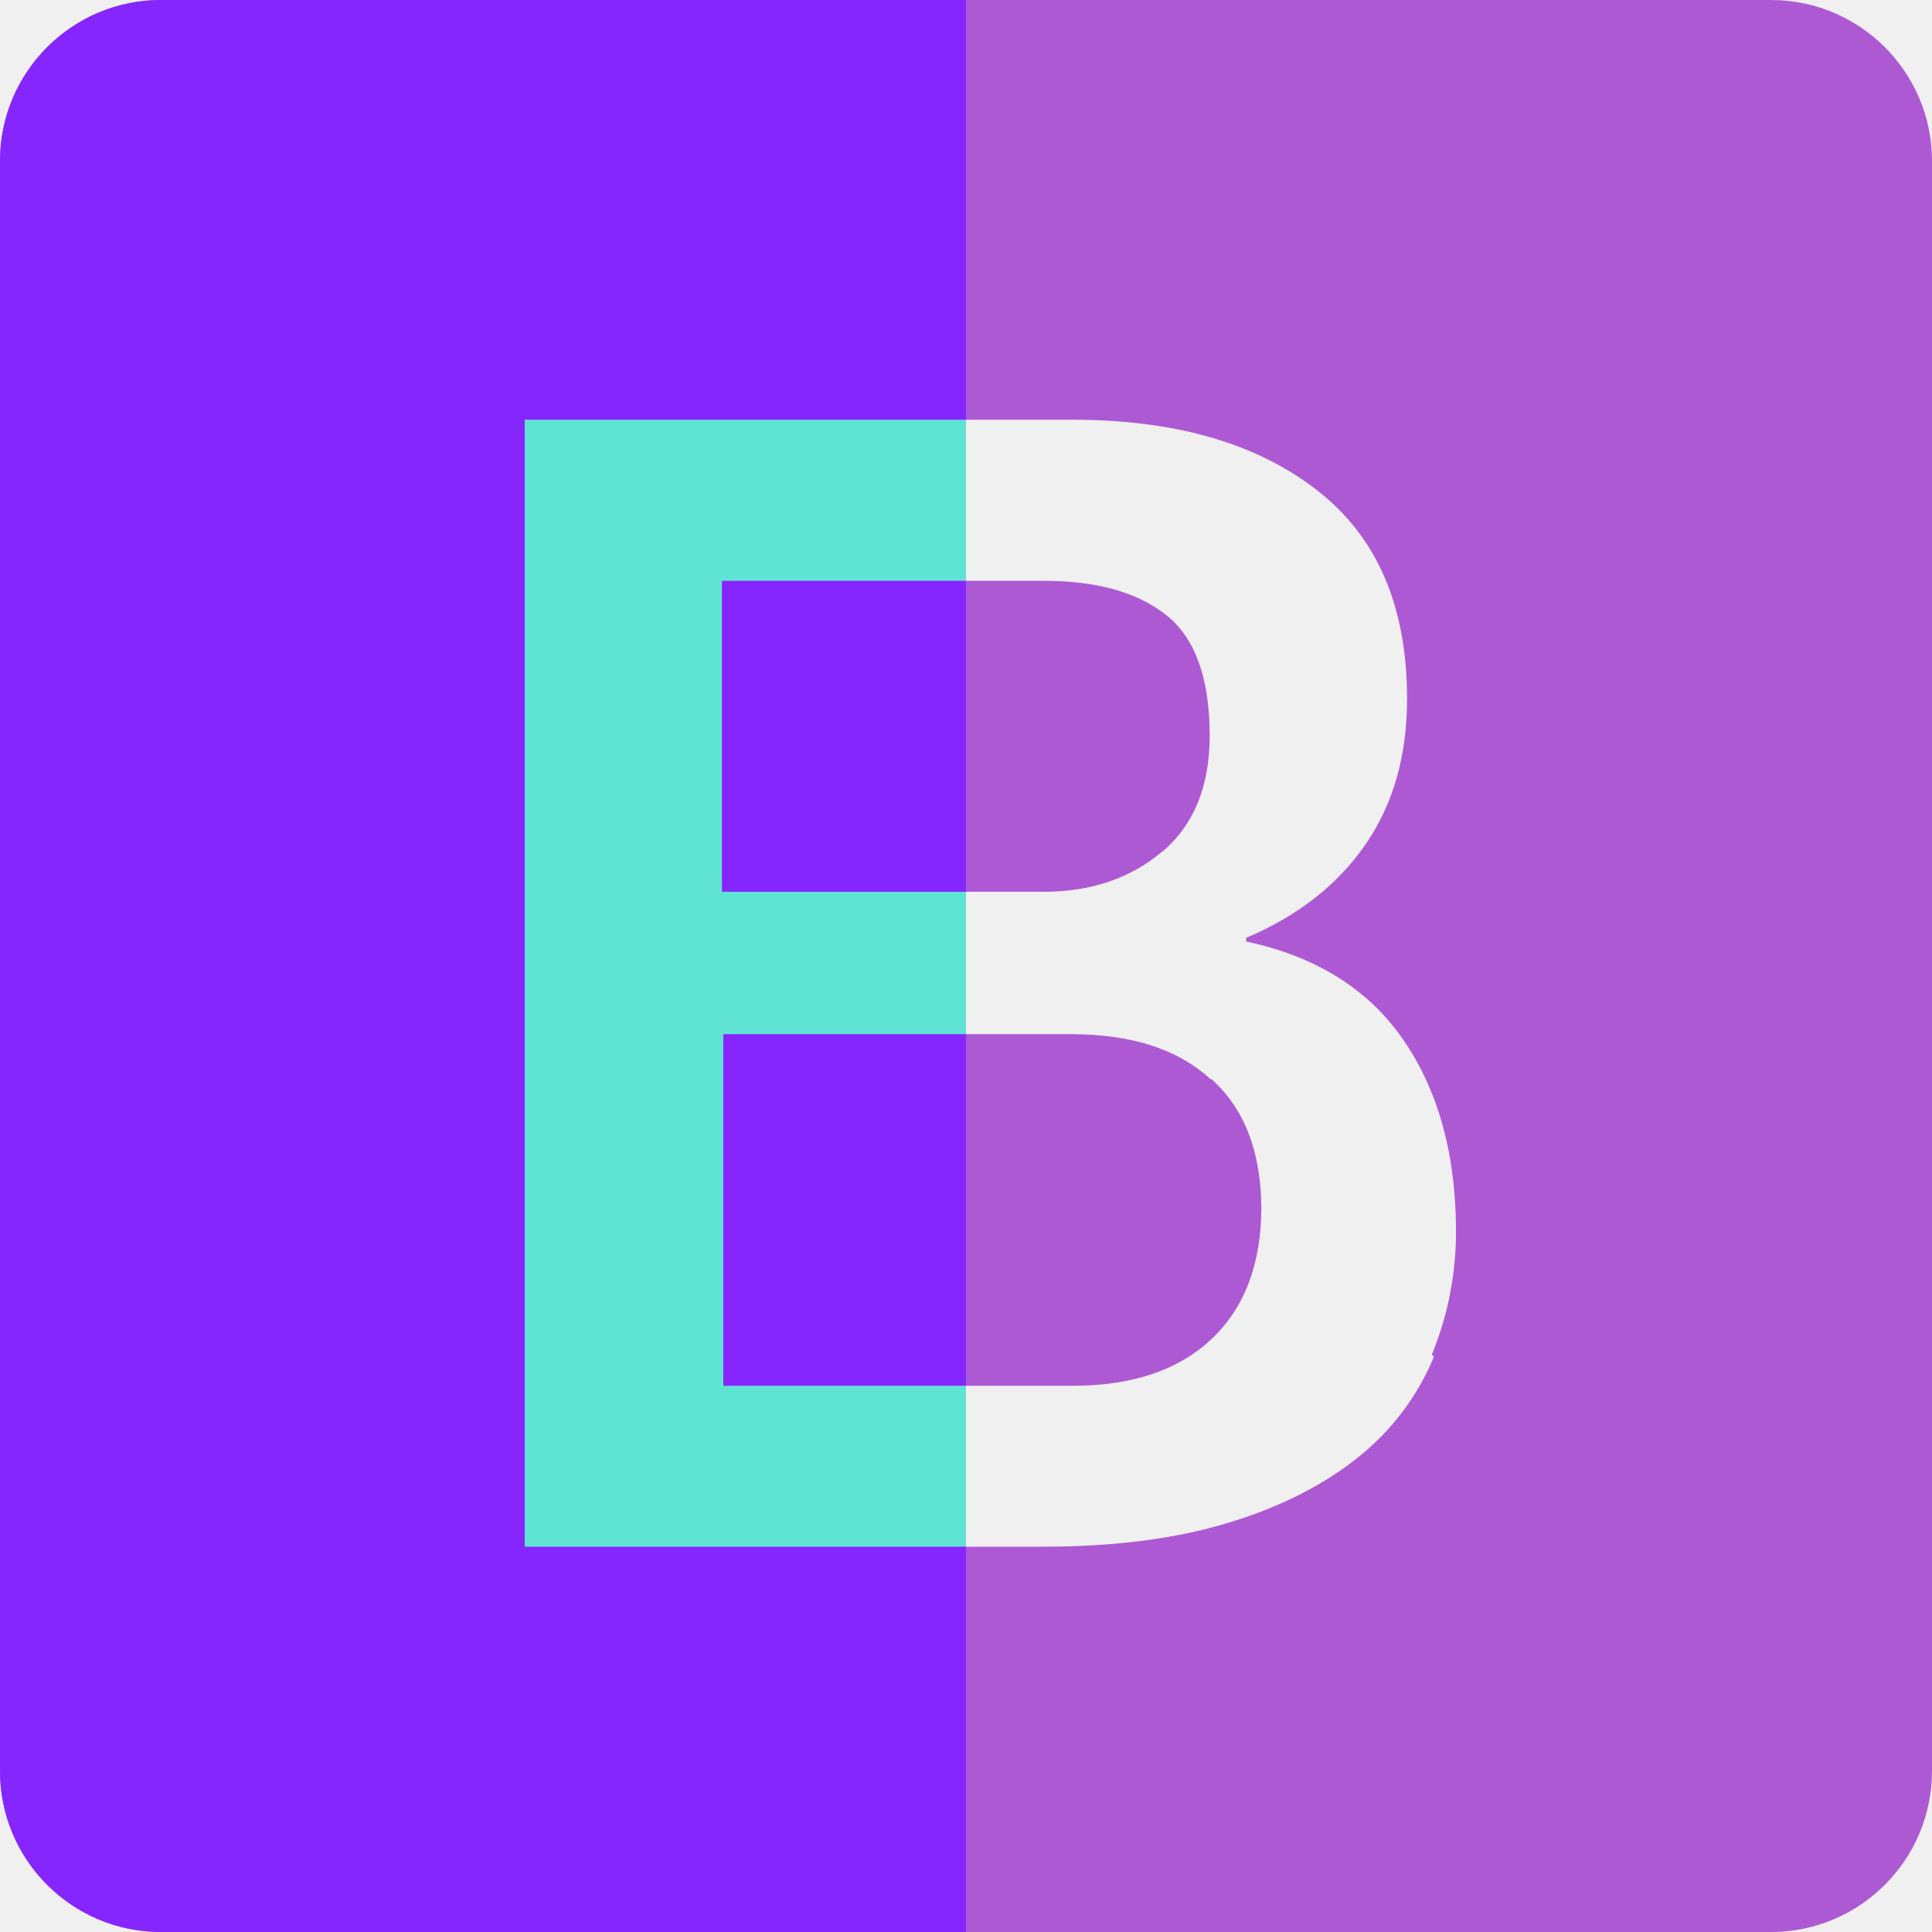
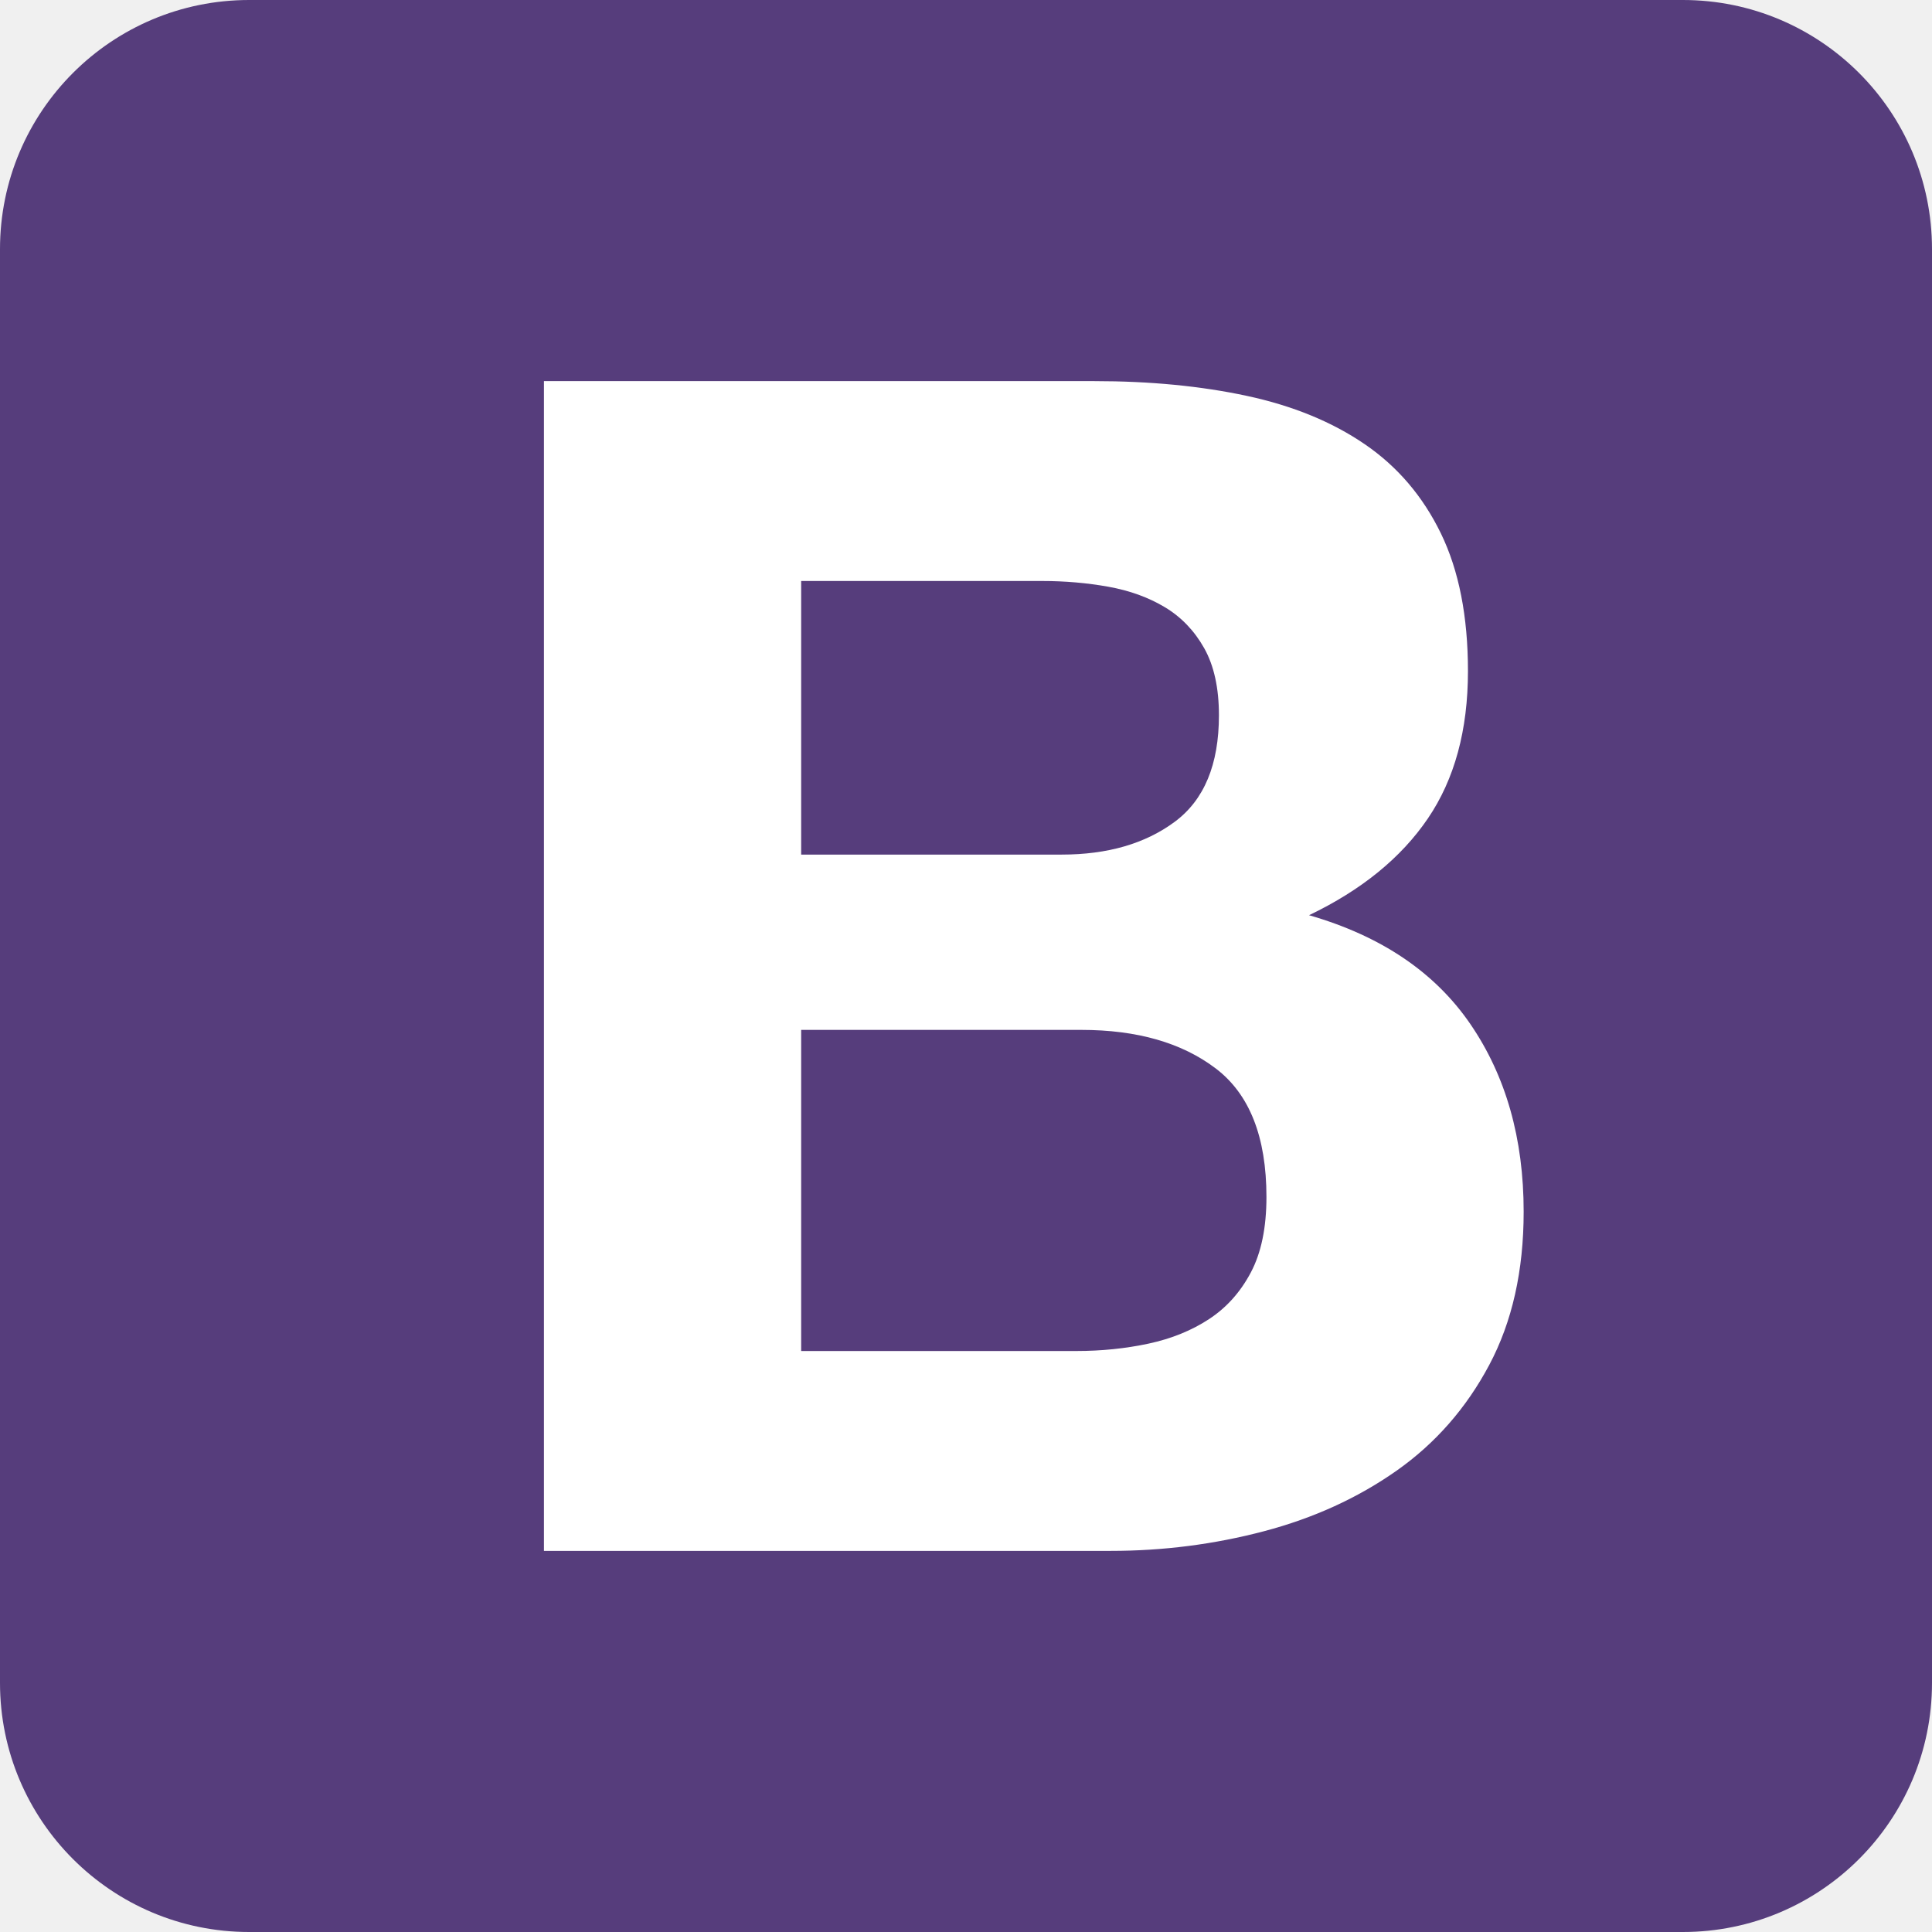
- <svg xmlns="http://www.w3.org/2000/svg" enable-background="new 0 0 24 24" viewBox="0 0 24 24">
-   <path fill="#ad59d4" d="M22,0H2C0.895,0,0,0.896,0,2v20c0,1.104,0.895,2,2,2h20c1.104,0,2-0.896,2-2V2C24,0.896,23.104,0,22,0L22,0z M17.812,16.853v0.002c-0.199,0.482-0.517,0.906-0.923,1.234c-0.42,0.34-0.952,0.62-1.606,0.82c-0.654,0.203-1.431,0.305-2.333,0.305H6.518v-14h6.803c1.258,0,2.266,0.283,3.019,0.86c0.76,0.58,1.139,1.444,1.139,2.61c0,0.705-0.173,1.31-0.519,1.81c-0.344,0.497-0.84,0.886-1.48,1.156v0.046c0.854,0.18,1.515,0.586,1.949,1.216c0.436,0.63,0.658,1.425,0.658,2.387c0,0.538-0.104,1.05-0.3,1.528L17.812,16.853L17.812,16.853z" class="color543b79 svgShape" />
-   <path fill="#ad59d4" d="M15.037 13.405c-.41-.375-.986-.558-1.731-.558H8.985v4.368h4.334c.739 0 1.32-.192 1.73-.58.41-.385.62-.934.62-1.64-.007-.69-.21-1.224-.62-1.59H15.037L15.037 13.405zM14.432 10.582h.005c.396-.336.59-.817.59-1.444 0-.704-.176-1.204-.531-1.49-.352-.285-.86-.433-1.528-.433h-4v3.863h4C13.552 11.078 14.049 10.908 14.432 10.582L14.432 10.582z" class="color543b79 svgShape" />
-   <polygon fill="#5fe4d4" points="12 5.214 6.518 5.214 6.518 19.214 12 19.214 12 17.215 8.985 17.215 8.985 12.847 12 12.847 12 11.078 8.969 11.078 8.969 7.215 12 7.215 12 5.214" class="colordedede svgShape" />
-   <path fill="#8526fe" d="M12,0H2C0.895,0,0,0.896,0,2v20c0,1.104,0.895,2,2,2h10v-4.786H6.518v-14H12V0L12,0z" class="color493369 svgShape" />
-   <polygon fill="#8526fe" points="12 12.847 8.985 12.847 8.985 17.215 12 17.215 12 12.847" class="color493369 svgShape" />
-   <polygon fill="#8526fe" points="12 7.215 8.969 7.215 8.969 11.078 12 11.078 12 7.215" class="color493369 svgShape" />
+ <svg xmlns="http://www.w3.org/2000/svg" width="2500" height="2500" preserveAspectRatio="xMinYMin meet" viewBox="0 0 256 256">
+   <path fill="#563D7C" d="M0 222.991C0 241.223 14.779 256 33.009 256H222.99C241.223 256 256 241.221 256 222.991V33.01C256 14.777 241.221 0 222.991 0H33.01C14.777 0 0 14.779 0 33.009V222.99z" />
+   <path fill="#FFF" d="M106.158 113.238V76.985h31.911c3.04 0 5.97.253 8.792.76 2.822.506 5.319 1.41 7.49 2.713 2.17 1.303 3.907 3.112 5.21 5.427 1.302 2.316 1.954 5.283 1.954 8.9 0 6.513-1.954 11.217-5.862 14.111-3.907 2.895-8.9 4.342-14.979 4.342h-34.516zM72.075 50.5v155h75.112c6.947 0 13.713-.868 20.298-2.605 6.585-1.737 12.446-4.414 17.584-8.032 5.137-3.618 9.226-8.286 12.265-14.002 3.04-5.717 4.559-12.483 4.559-20.298 0-9.697-2.352-17.982-7.055-24.856-4.704-6.875-11.832-11.687-21.384-14.437 6.947-3.328 12.194-7.598 15.74-12.808 3.545-5.21 5.318-11.722 5.318-19.538 0-7.236-1.194-13.314-3.582-18.235-2.388-4.92-5.753-8.864-10.095-11.831-4.341-2.967-9.551-5.102-15.63-6.404-6.078-1.303-12.808-1.954-20.189-1.954H72.075zm34.083 128.515v-42.549h37.121c7.381 0 13.315 1.7 17.802 5.102 4.486 3.401 6.73 9.081 6.73 17.041 0 4.053-.688 7.381-2.063 9.986-1.375 2.605-3.22 4.668-5.536 6.187-2.315 1.52-4.993 2.605-8.032 3.257-3.04.65-6.223.976-9.552.976h-36.47z" />
</svg>
